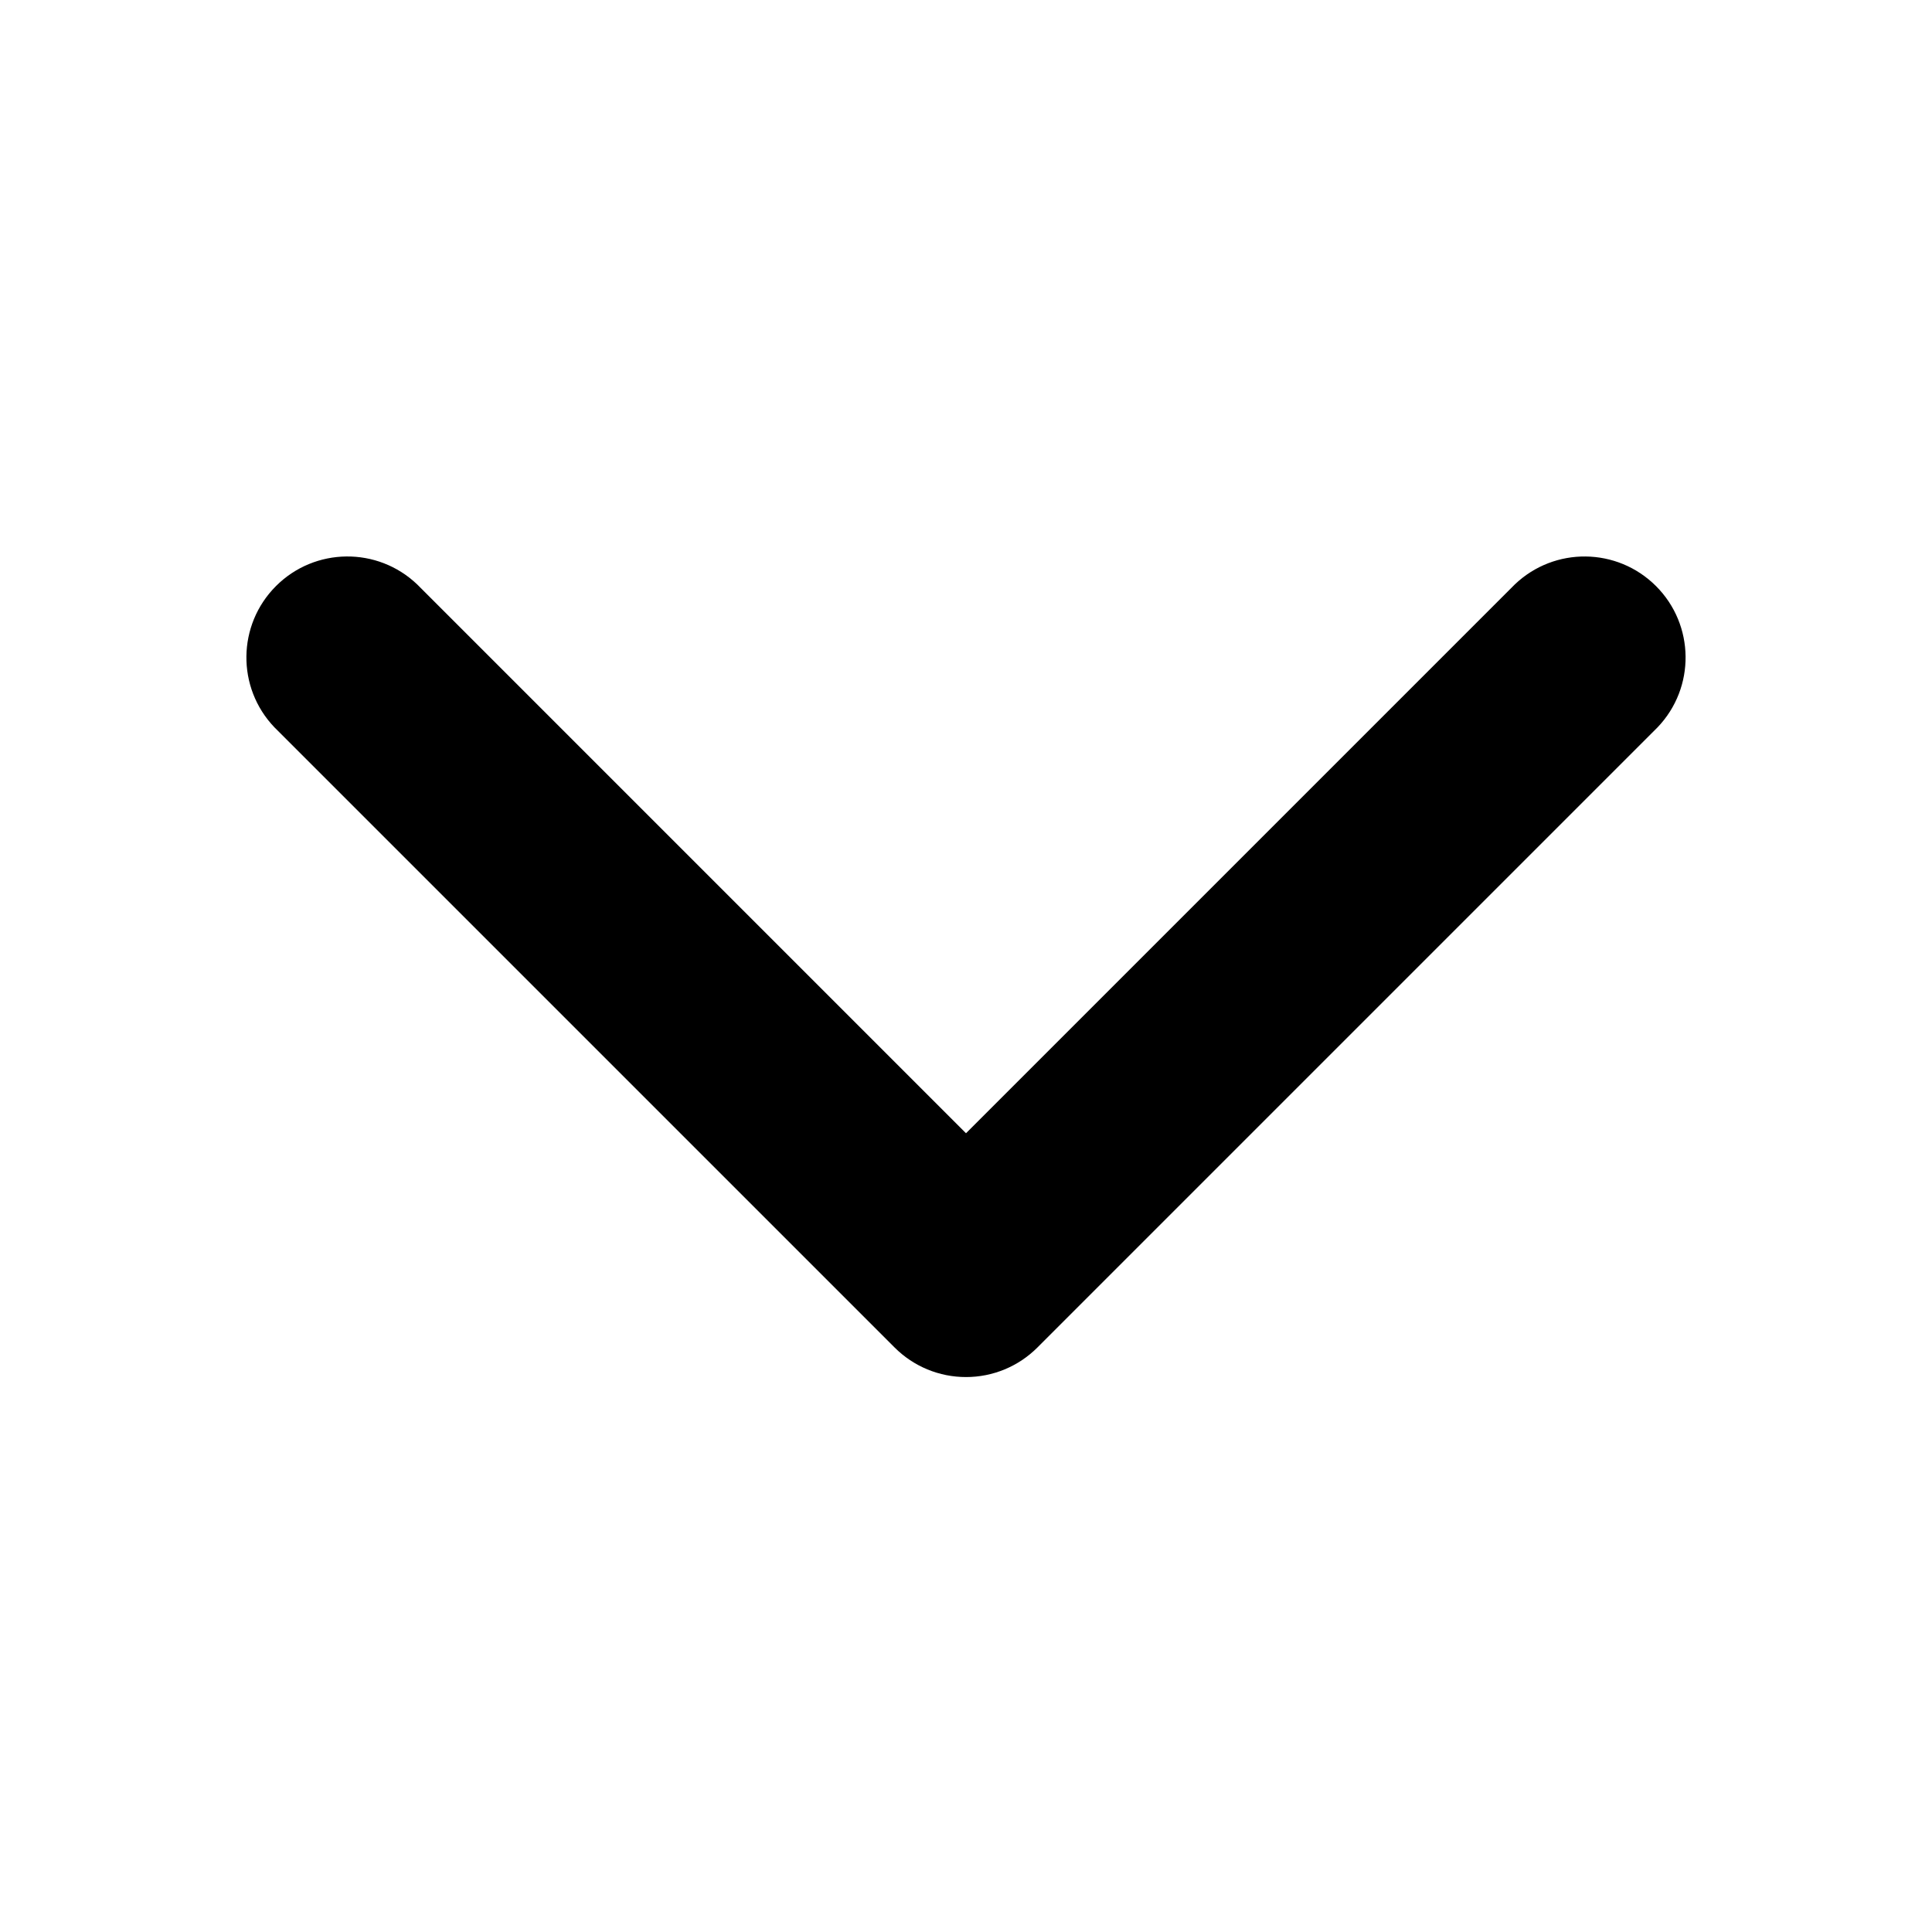
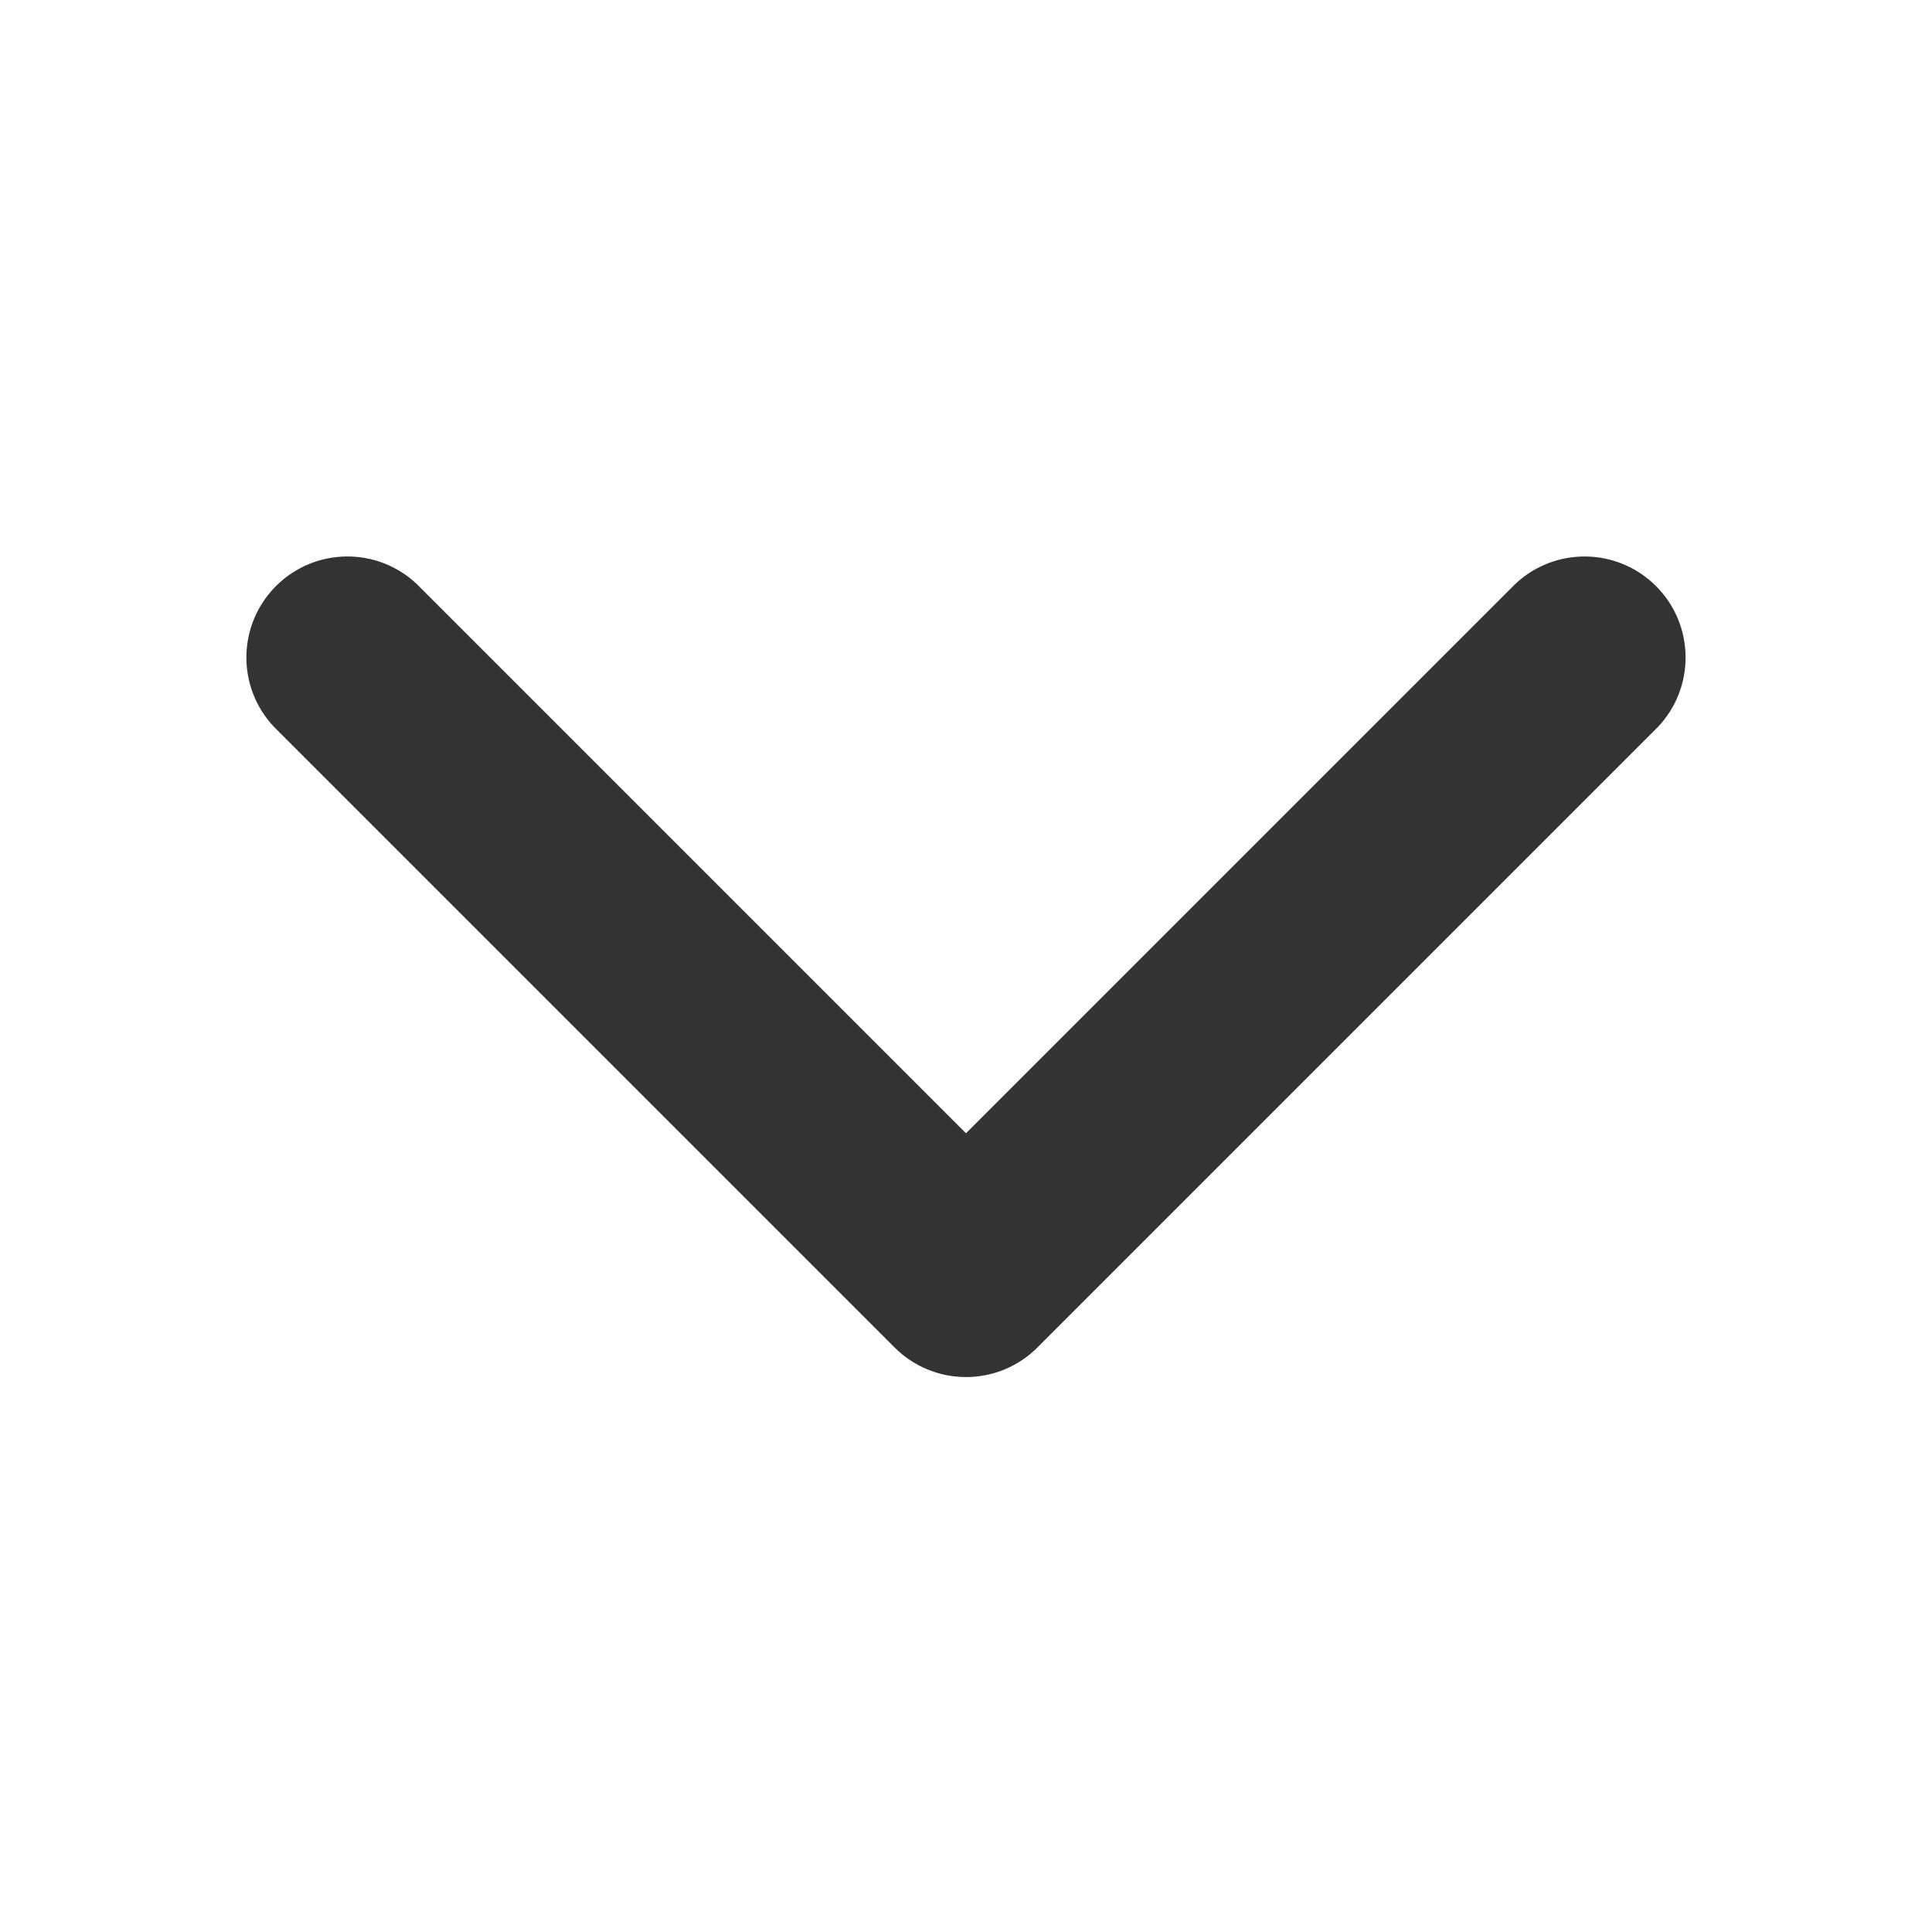
- <svg viewBox="0 0 1024 1024">
-   <path d="M512 729.864a53.4 53.4 0 0 1-37.84-15.664L145.448 385.496a53.544 53.544 0 0 1 75.704-75.704L512 600.64l290.84-290.84a53.544 53.544 0 0 1 75.704 75.704L549.84 714.208A53.392 53.392 0 0 1 512 729.864z" />
+ <svg xmlns="http://www.w3.org/2000/svg" t="1533802901022" class="icon" style="" viewBox="0 0 1024 1024" version="1.1" p-id="4807" width="200" height="200">
+   <defs>
+     <style type="text/css" />
+   </defs>
+   <path d="M512 729.864a53.4 53.4 0 0 1-37.84-15.664L145.448 385.496a53.544 53.544 0 0 1 75.704-75.704L512 600.64l290.84-290.84a53.544 53.544 0 0 1 75.704 75.704L549.84 714.208A53.392 53.392 0 0 1 512 729.864z" fill="#333333" p-id="4808" />
</svg>
